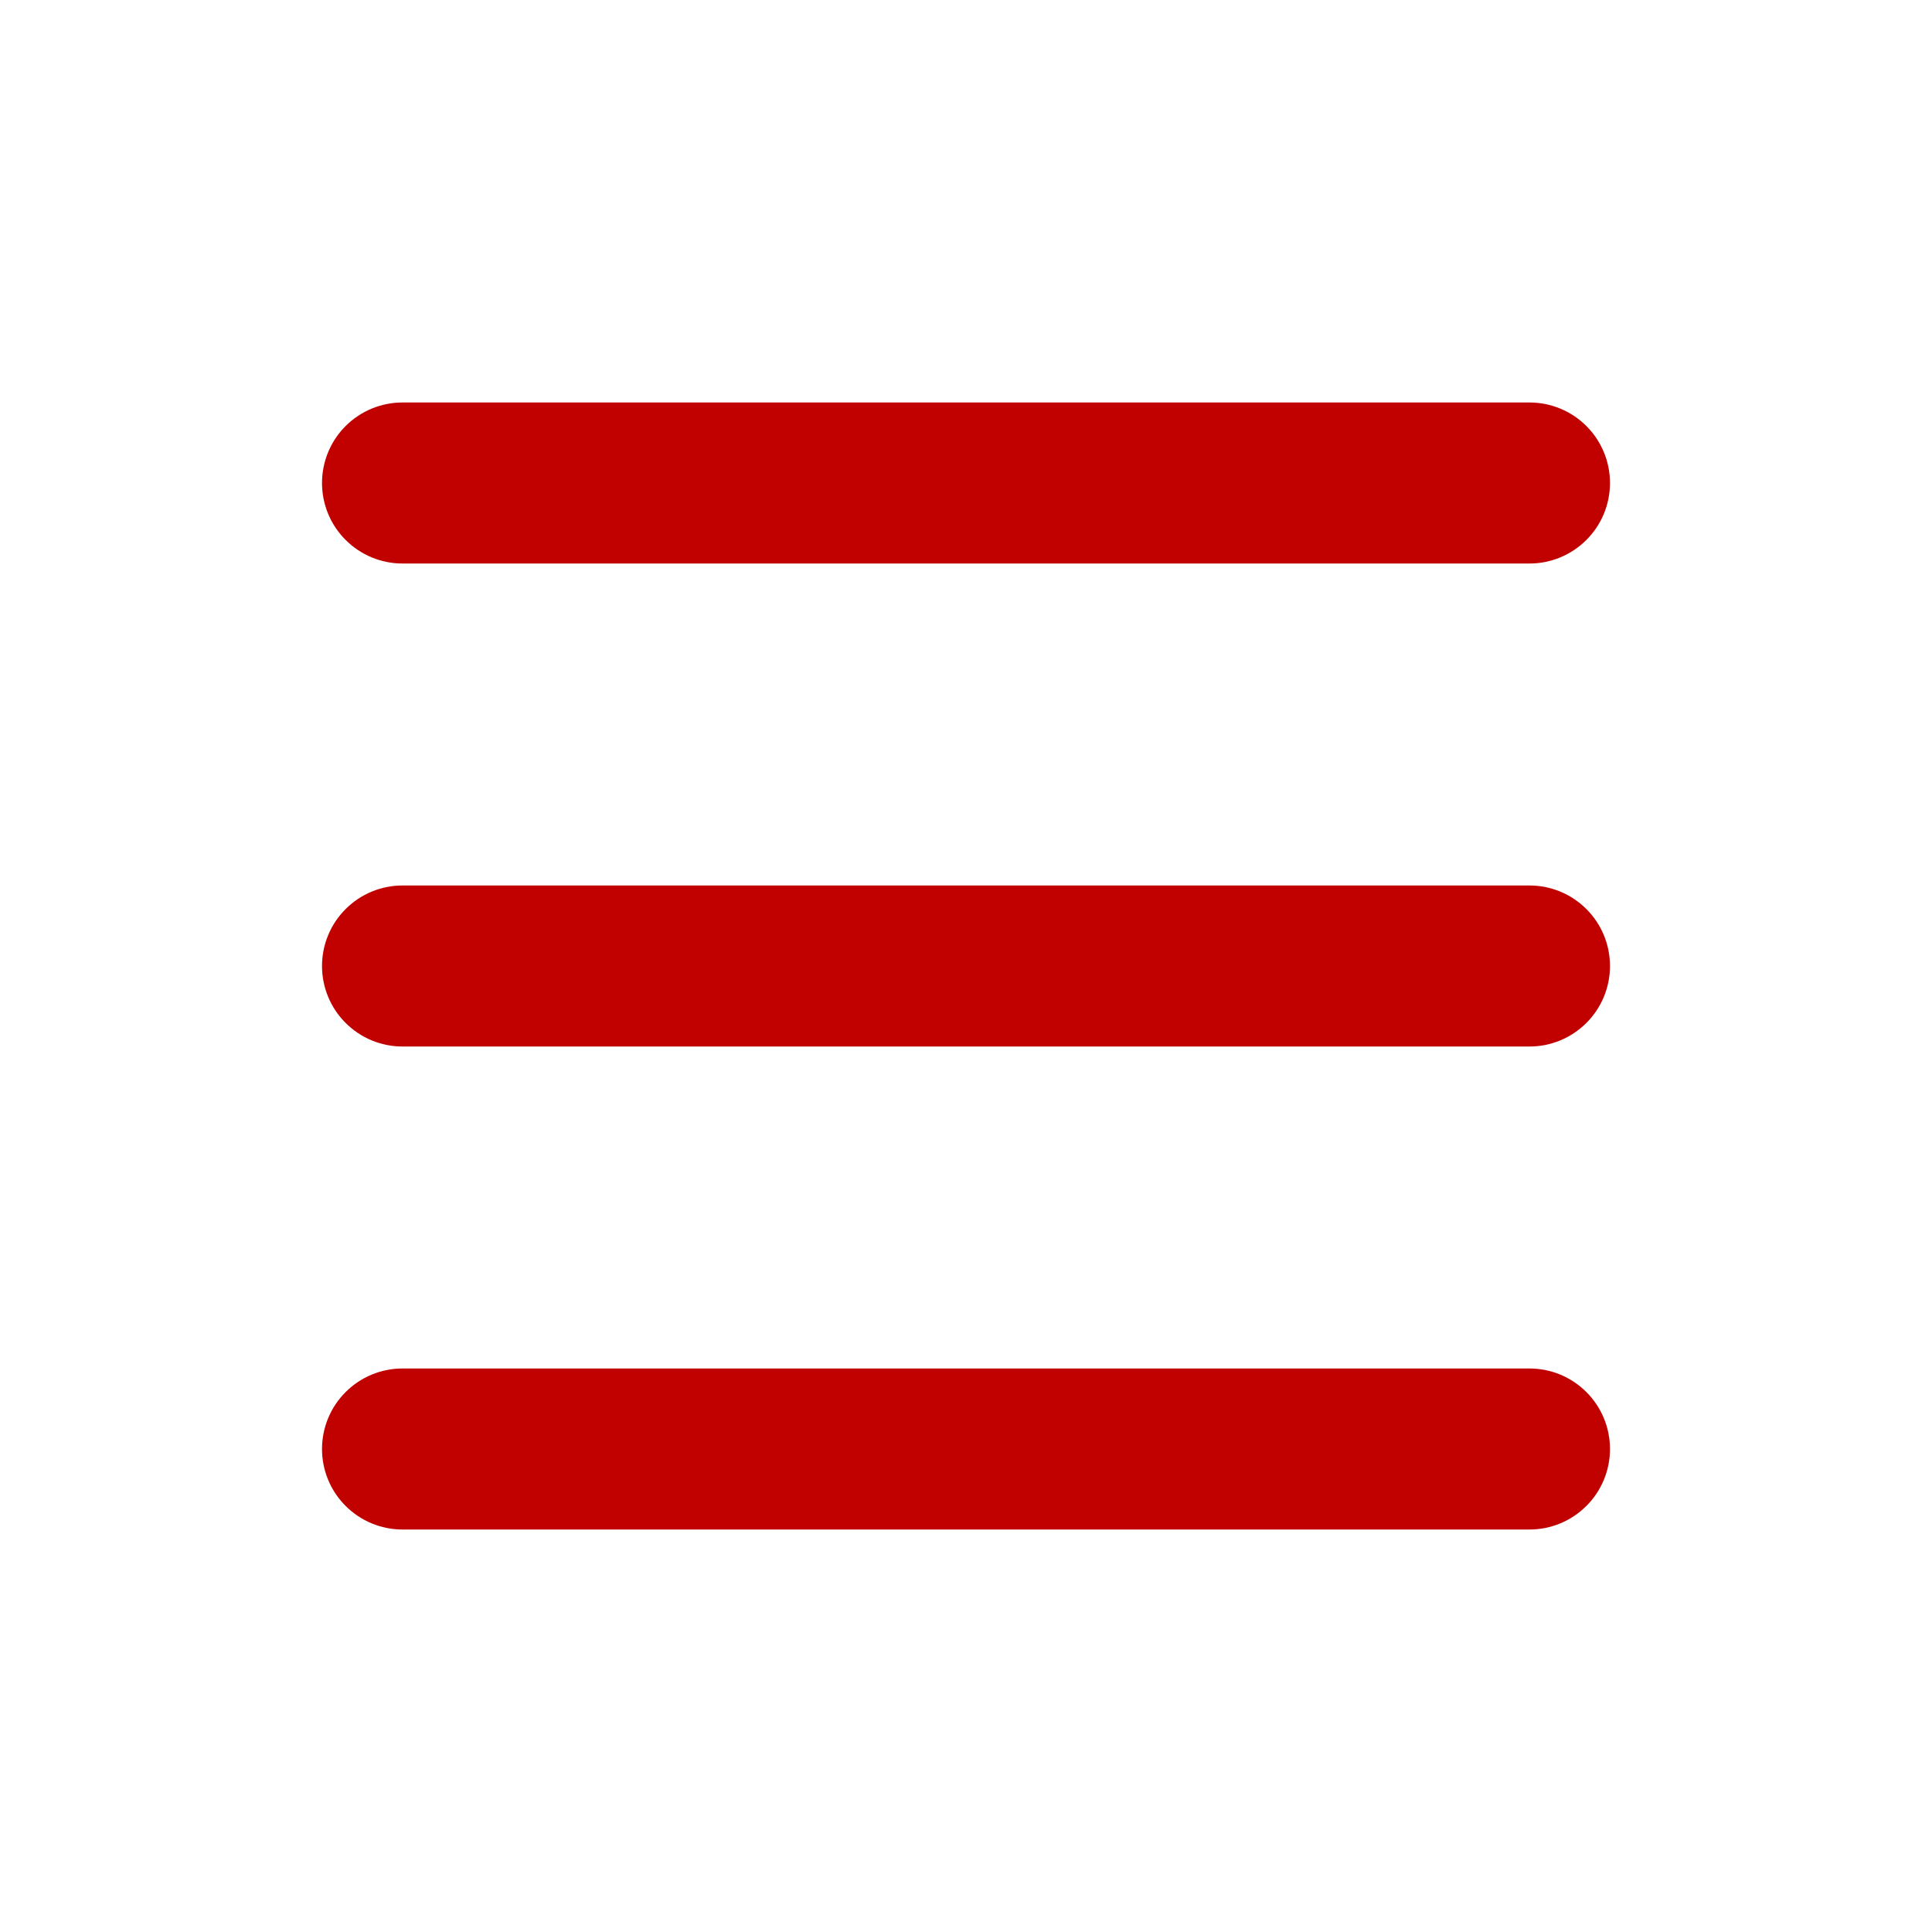
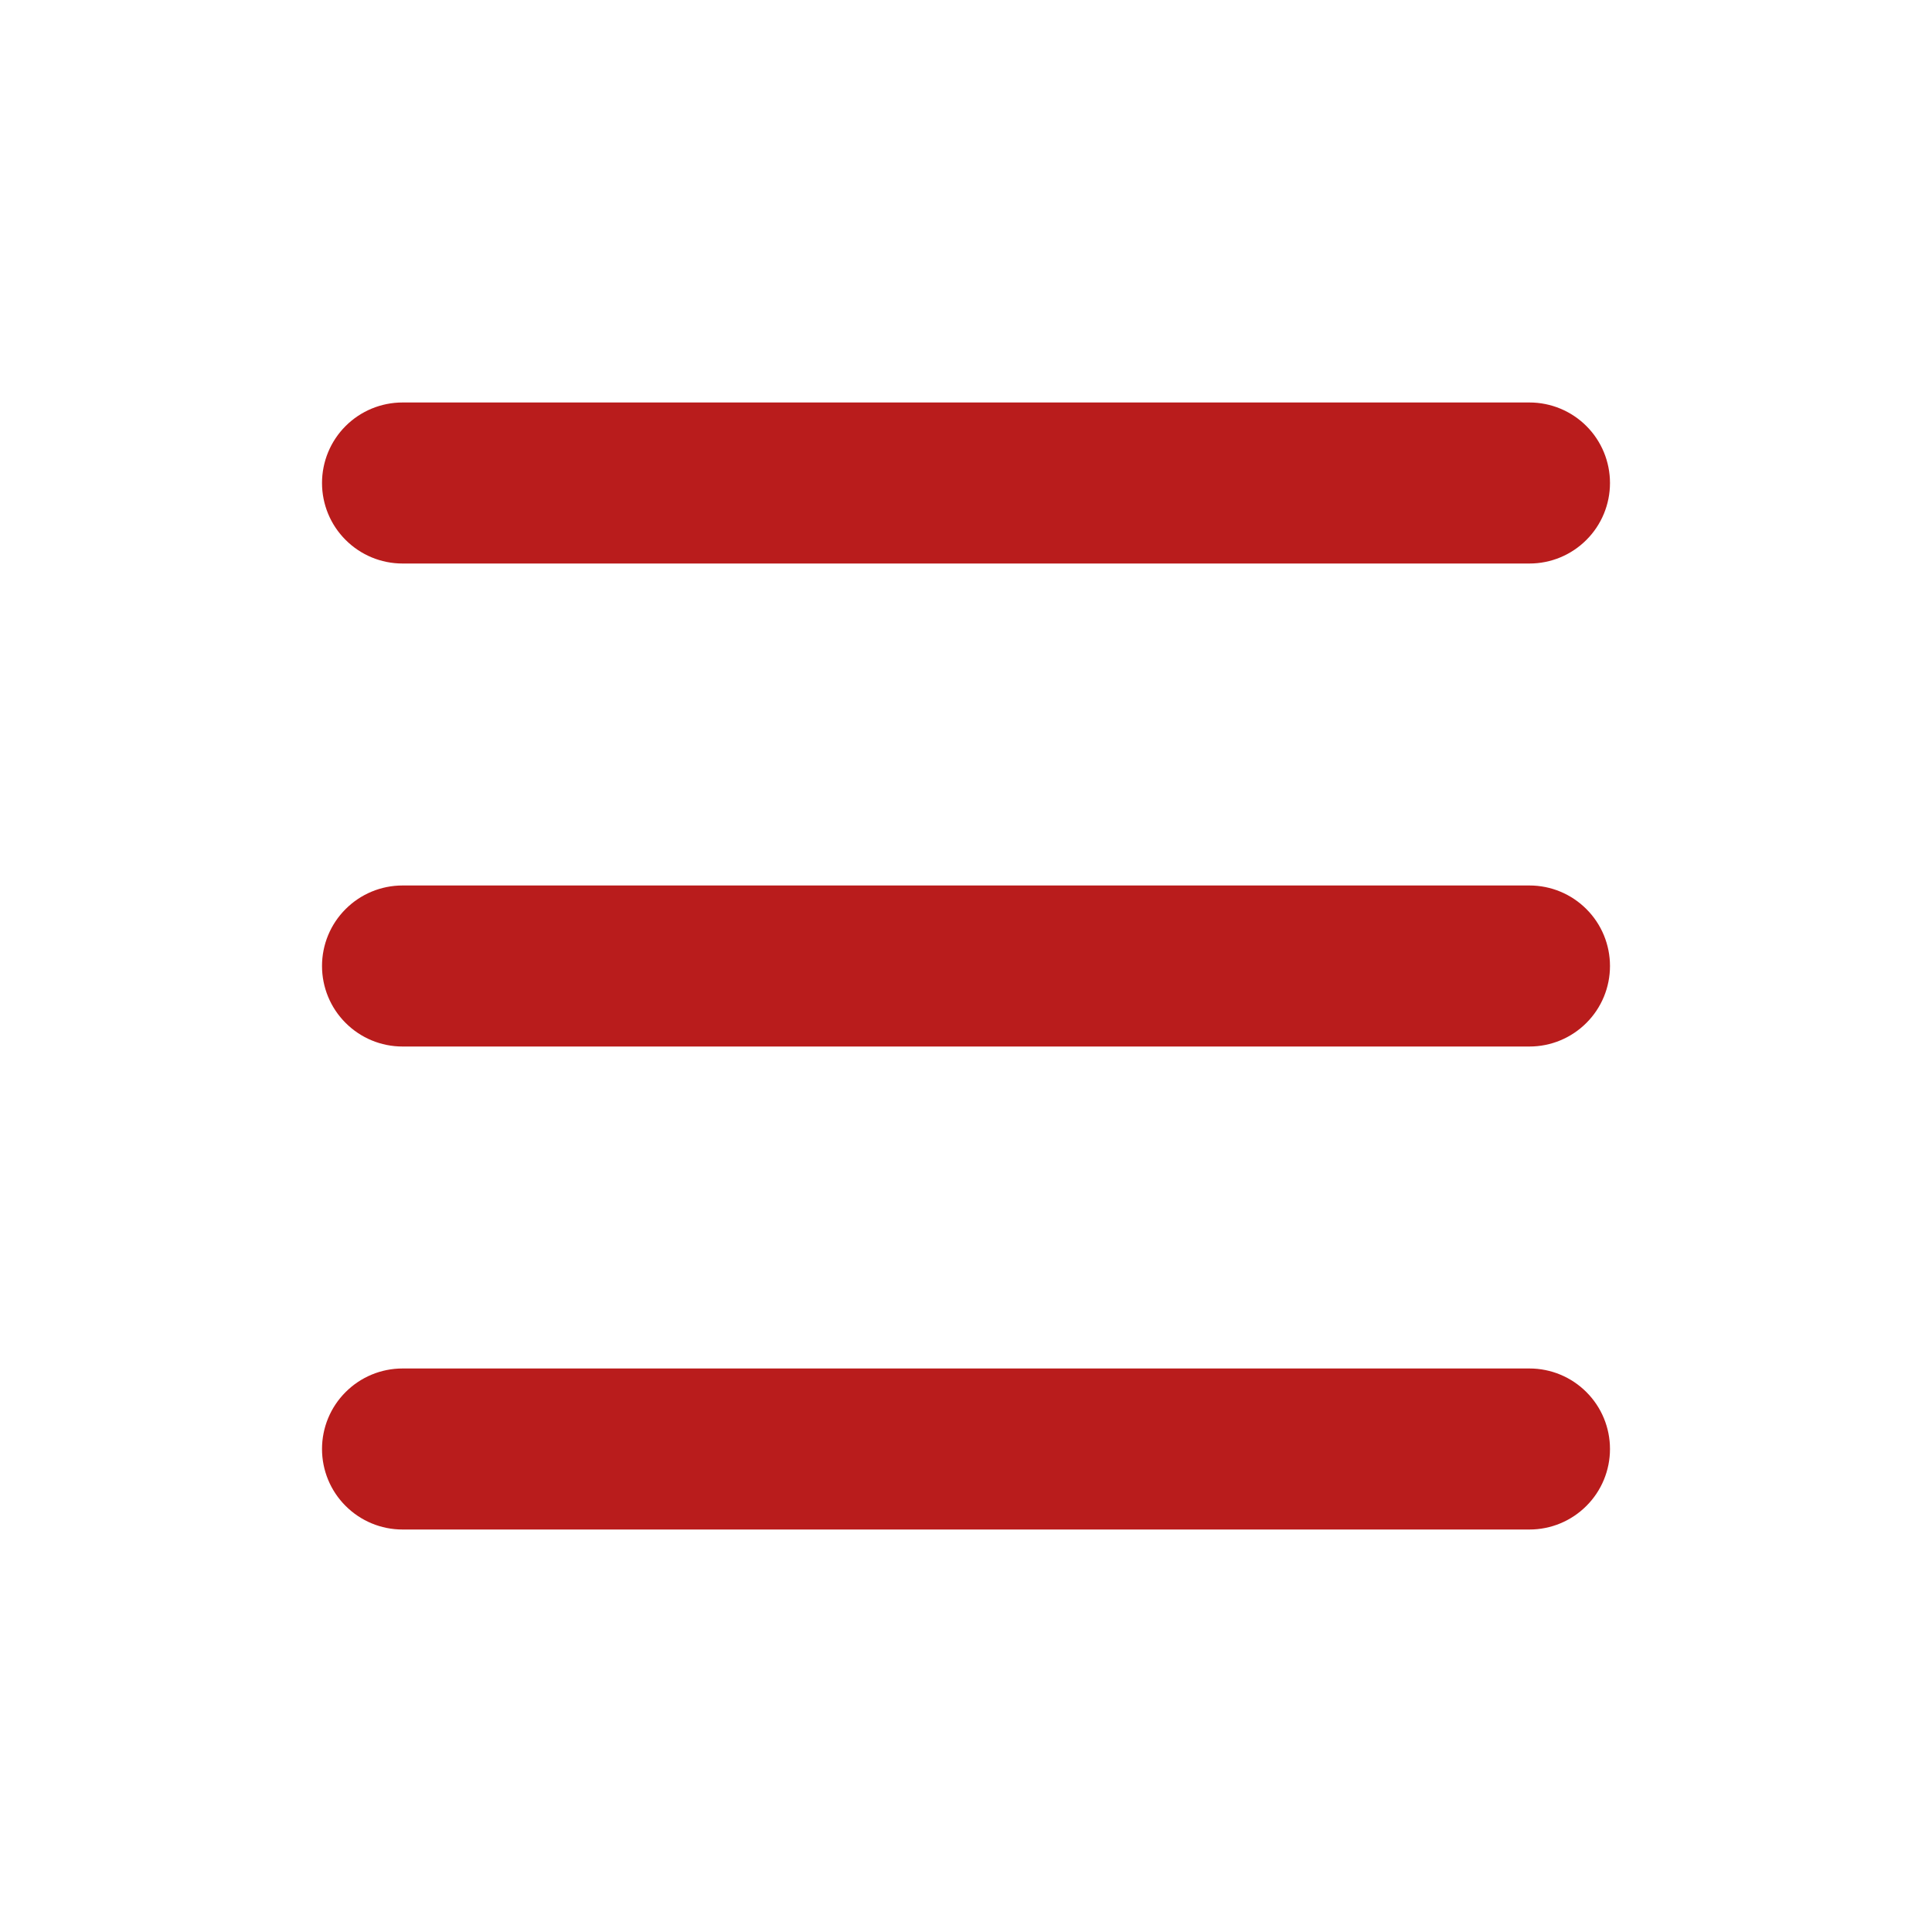
<svg xmlns="http://www.w3.org/2000/svg" preserveAspectRatio="none" overflow="visible" style="display: block;" width="40" height="40" viewBox="0 0 40 40" fill="none">
  <g id="stash:burger-classic">
-     <path id="Vector" d="M6.667 10C6.667 9.558 6.842 9.134 7.155 8.821C7.467 8.509 7.891 8.333 8.333 8.333H31.667C32.109 8.333 32.533 8.509 32.845 8.821C33.158 9.134 33.333 9.558 33.333 10C33.333 10.442 33.158 10.866 32.845 11.178C32.533 11.491 32.109 11.667 31.667 11.667H8.333C7.891 11.667 7.467 11.491 7.155 11.178C6.842 10.866 6.667 10.442 6.667 10ZM6.667 20C6.667 19.558 6.842 19.134 7.155 18.822C7.467 18.509 7.891 18.333 8.333 18.333H31.667C32.109 18.333 32.533 18.509 32.845 18.822C33.158 19.134 33.333 19.558 33.333 20C33.333 20.442 33.158 20.866 32.845 21.178C32.533 21.491 32.109 21.667 31.667 21.667H8.333C7.891 21.667 7.467 21.491 7.155 21.178C6.842 20.866 6.667 20.442 6.667 20ZM8.333 28.333C7.891 28.333 7.467 28.509 7.155 28.822C6.842 29.134 6.667 29.558 6.667 30C6.667 30.442 6.842 30.866 7.155 31.178C7.467 31.491 7.891 31.667 8.333 31.667H31.667C32.109 31.667 32.533 31.491 32.845 31.178C33.158 30.866 33.333 30.442 33.333 30C33.333 29.558 33.158 29.134 32.845 28.822C32.533 28.509 32.109 28.333 31.667 28.333H8.333Z" fill="#C10000" />
+     <path id="Vector" d="M6.667 10C6.667 9.558 6.842 9.134 7.155 8.821C7.467 8.509 7.891 8.333 8.333 8.333H31.667C32.109 8.333 32.533 8.509 32.845 8.821C33.158 9.134 33.333 9.558 33.333 10C33.333 10.442 33.158 10.866 32.845 11.178C32.533 11.491 32.109 11.667 31.667 11.667H8.333C7.891 11.667 7.467 11.491 7.155 11.178C6.842 10.866 6.667 10.442 6.667 10ZM6.667 20C6.667 19.558 6.842 19.134 7.155 18.822C7.467 18.509 7.891 18.333 8.333 18.333H31.667C32.109 18.333 32.533 18.509 32.845 18.822C33.158 19.134 33.333 19.558 33.333 20C33.333 20.442 33.158 20.866 32.845 21.178C32.533 21.491 32.109 21.667 31.667 21.667H8.333C7.891 21.667 7.467 21.491 7.155 21.178C6.842 20.866 6.667 20.442 6.667 20ZM8.333 28.333C7.891 28.333 7.467 28.509 7.155 28.822C6.842 29.134 6.667 29.558 6.667 30C6.667 30.442 6.842 30.866 7.155 31.178C7.467 31.491 7.891 31.667 8.333 31.667H31.667C32.109 31.667 32.533 31.491 32.845 31.178C33.158 30.866 33.333 30.442 33.333 30C33.333 29.558 33.158 29.134 32.845 28.822C32.533 28.509 32.109 28.333 31.667 28.333H8.333Z" fill="#B91C1C" />
  </g>
</svg>
